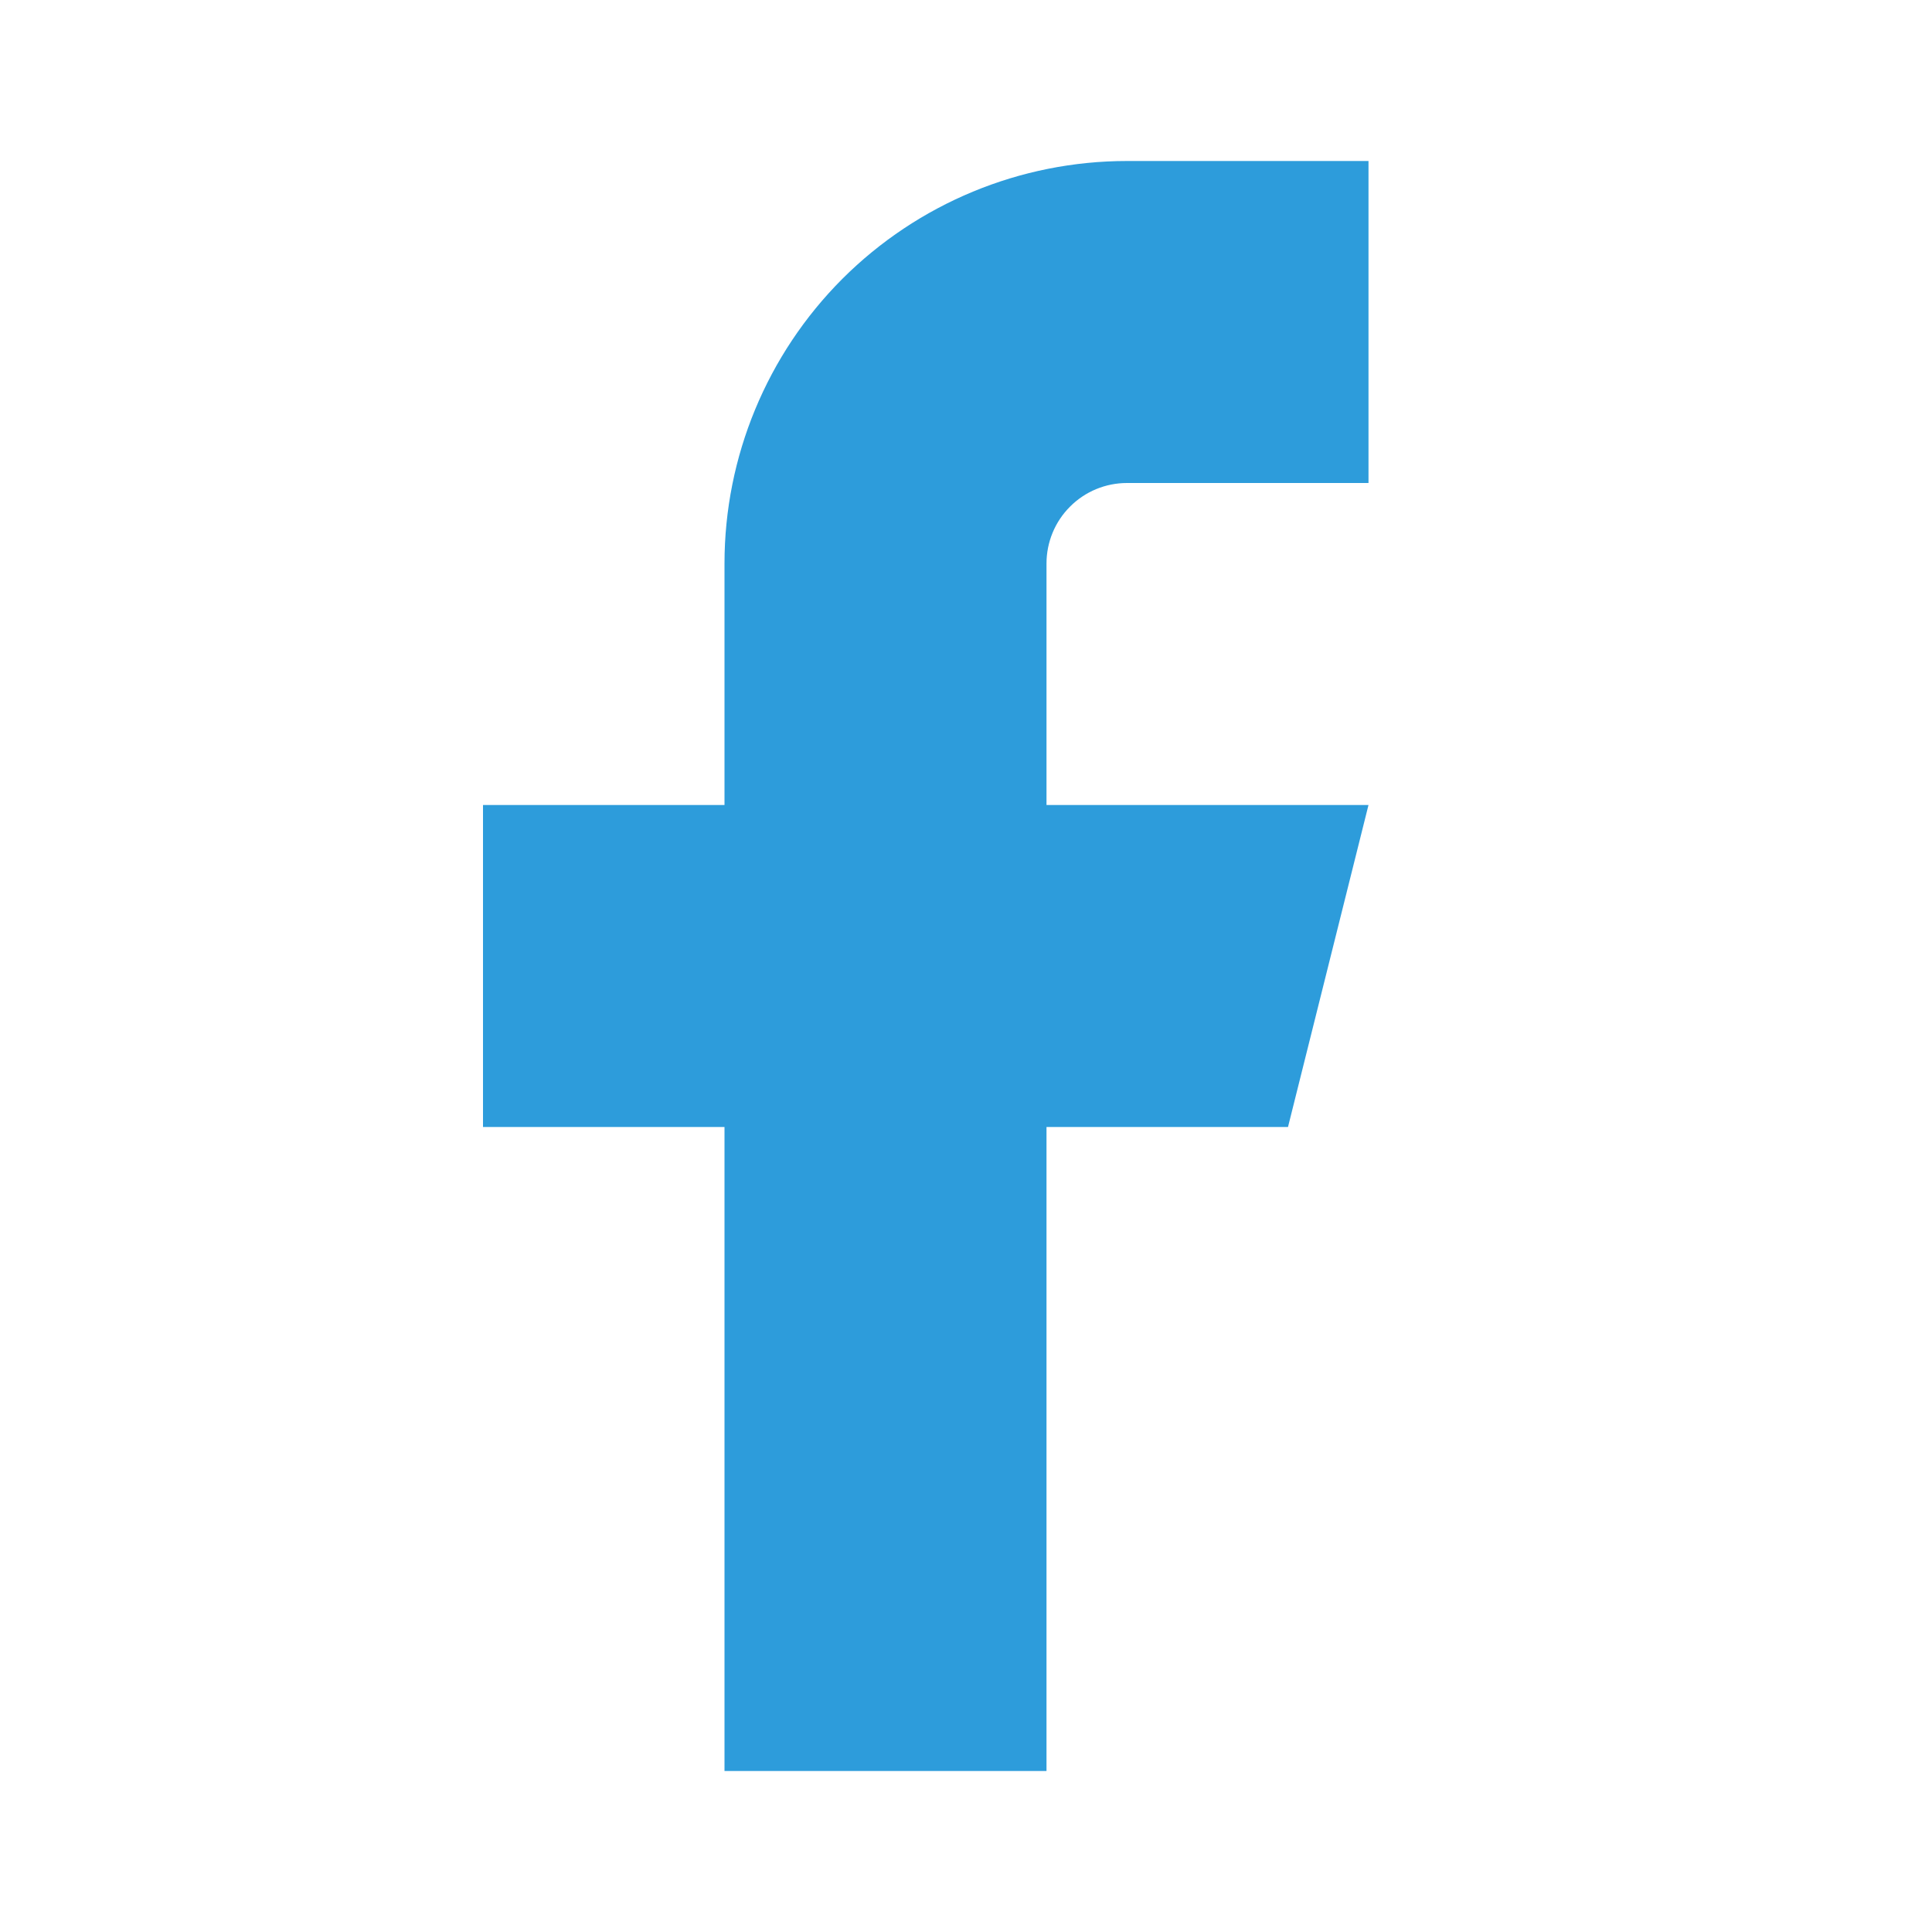
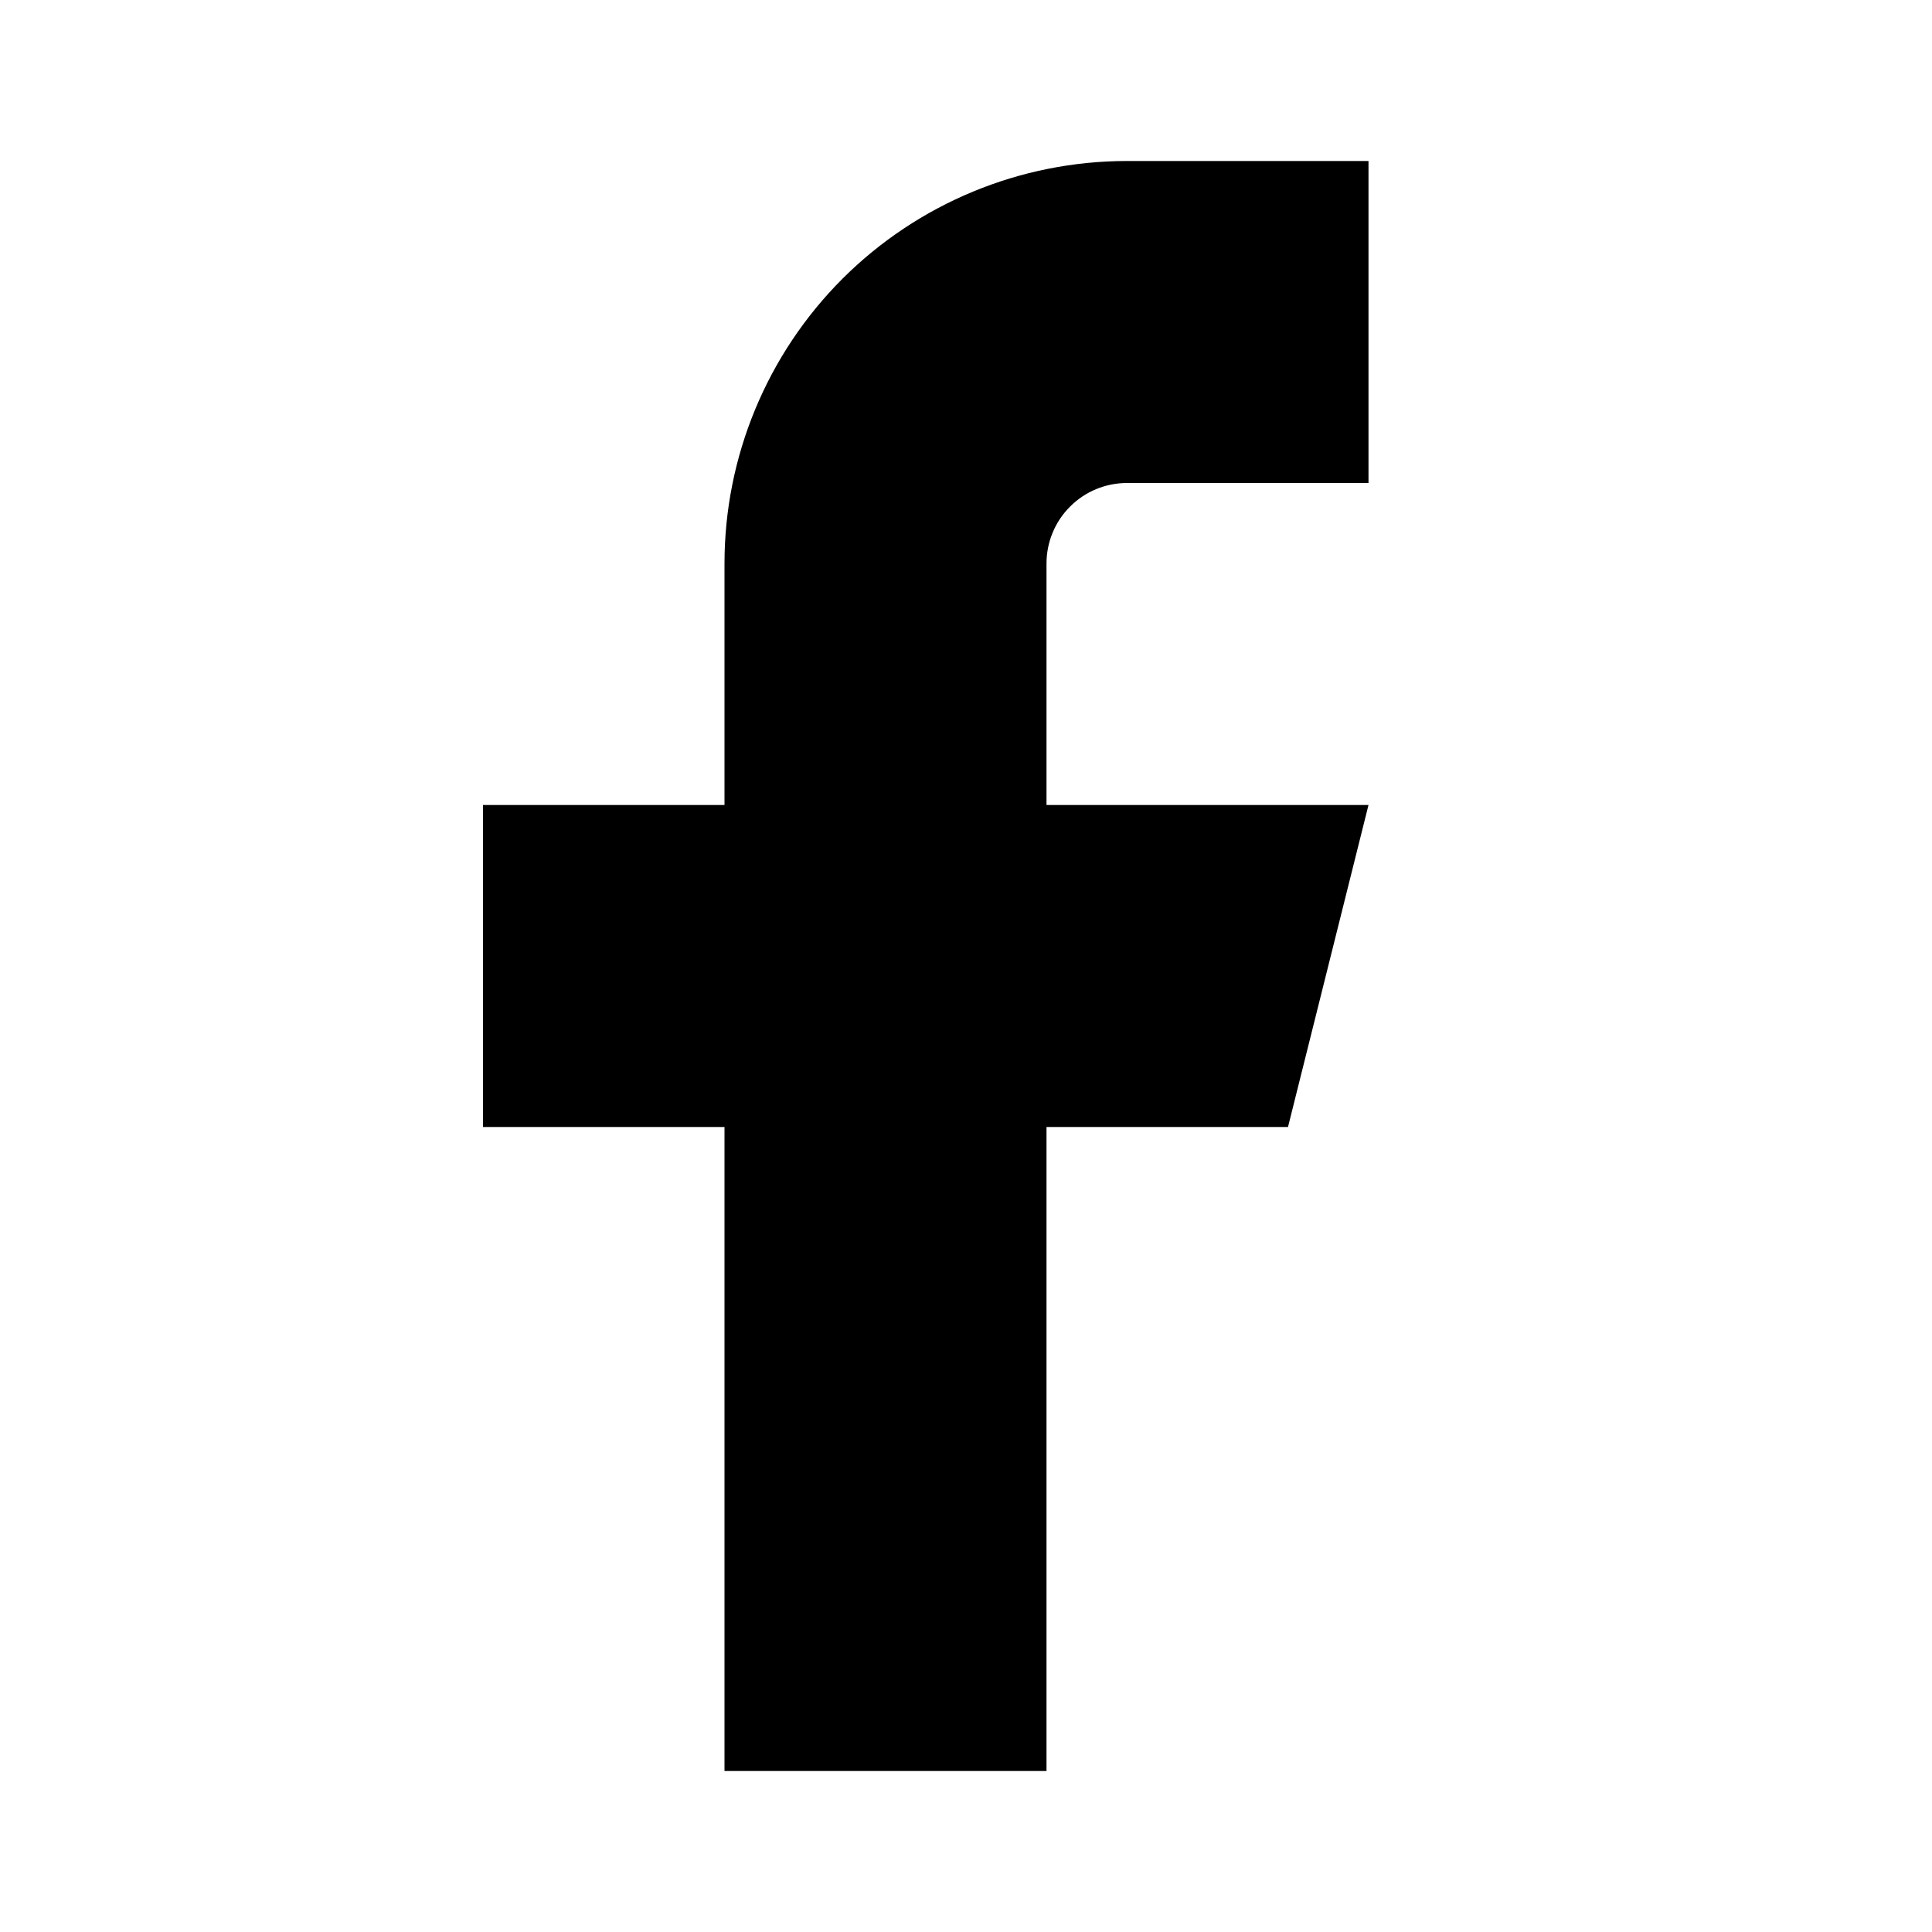
<svg xmlns="http://www.w3.org/2000/svg" width="24" height="24" viewBox="0 0 24 24" fill="none">
-   <path d="M17 2H14C12.674 2 11.402 2.527 10.464 3.464C9.527 4.402 9 5.674 9 7V10H6V14H9V22H13V14H16L17 10H13V7C13 6.735 13.105 6.48 13.293 6.293C13.48 6.105 13.735 6 14 6H17V2Z" fill="#2D9CDB" />
+   <path d="M17 2H14C12.674 2 11.402 2.527 10.464 3.464C9.527 4.402 9 5.674 9 7V10H6V14H9V22H13V14H16L17 10H13V7C13 6.735 13.105 6.48 13.293 6.293C13.48 6.105 13.735 6 14 6H17V2Z" fill="#000" />
</svg>
